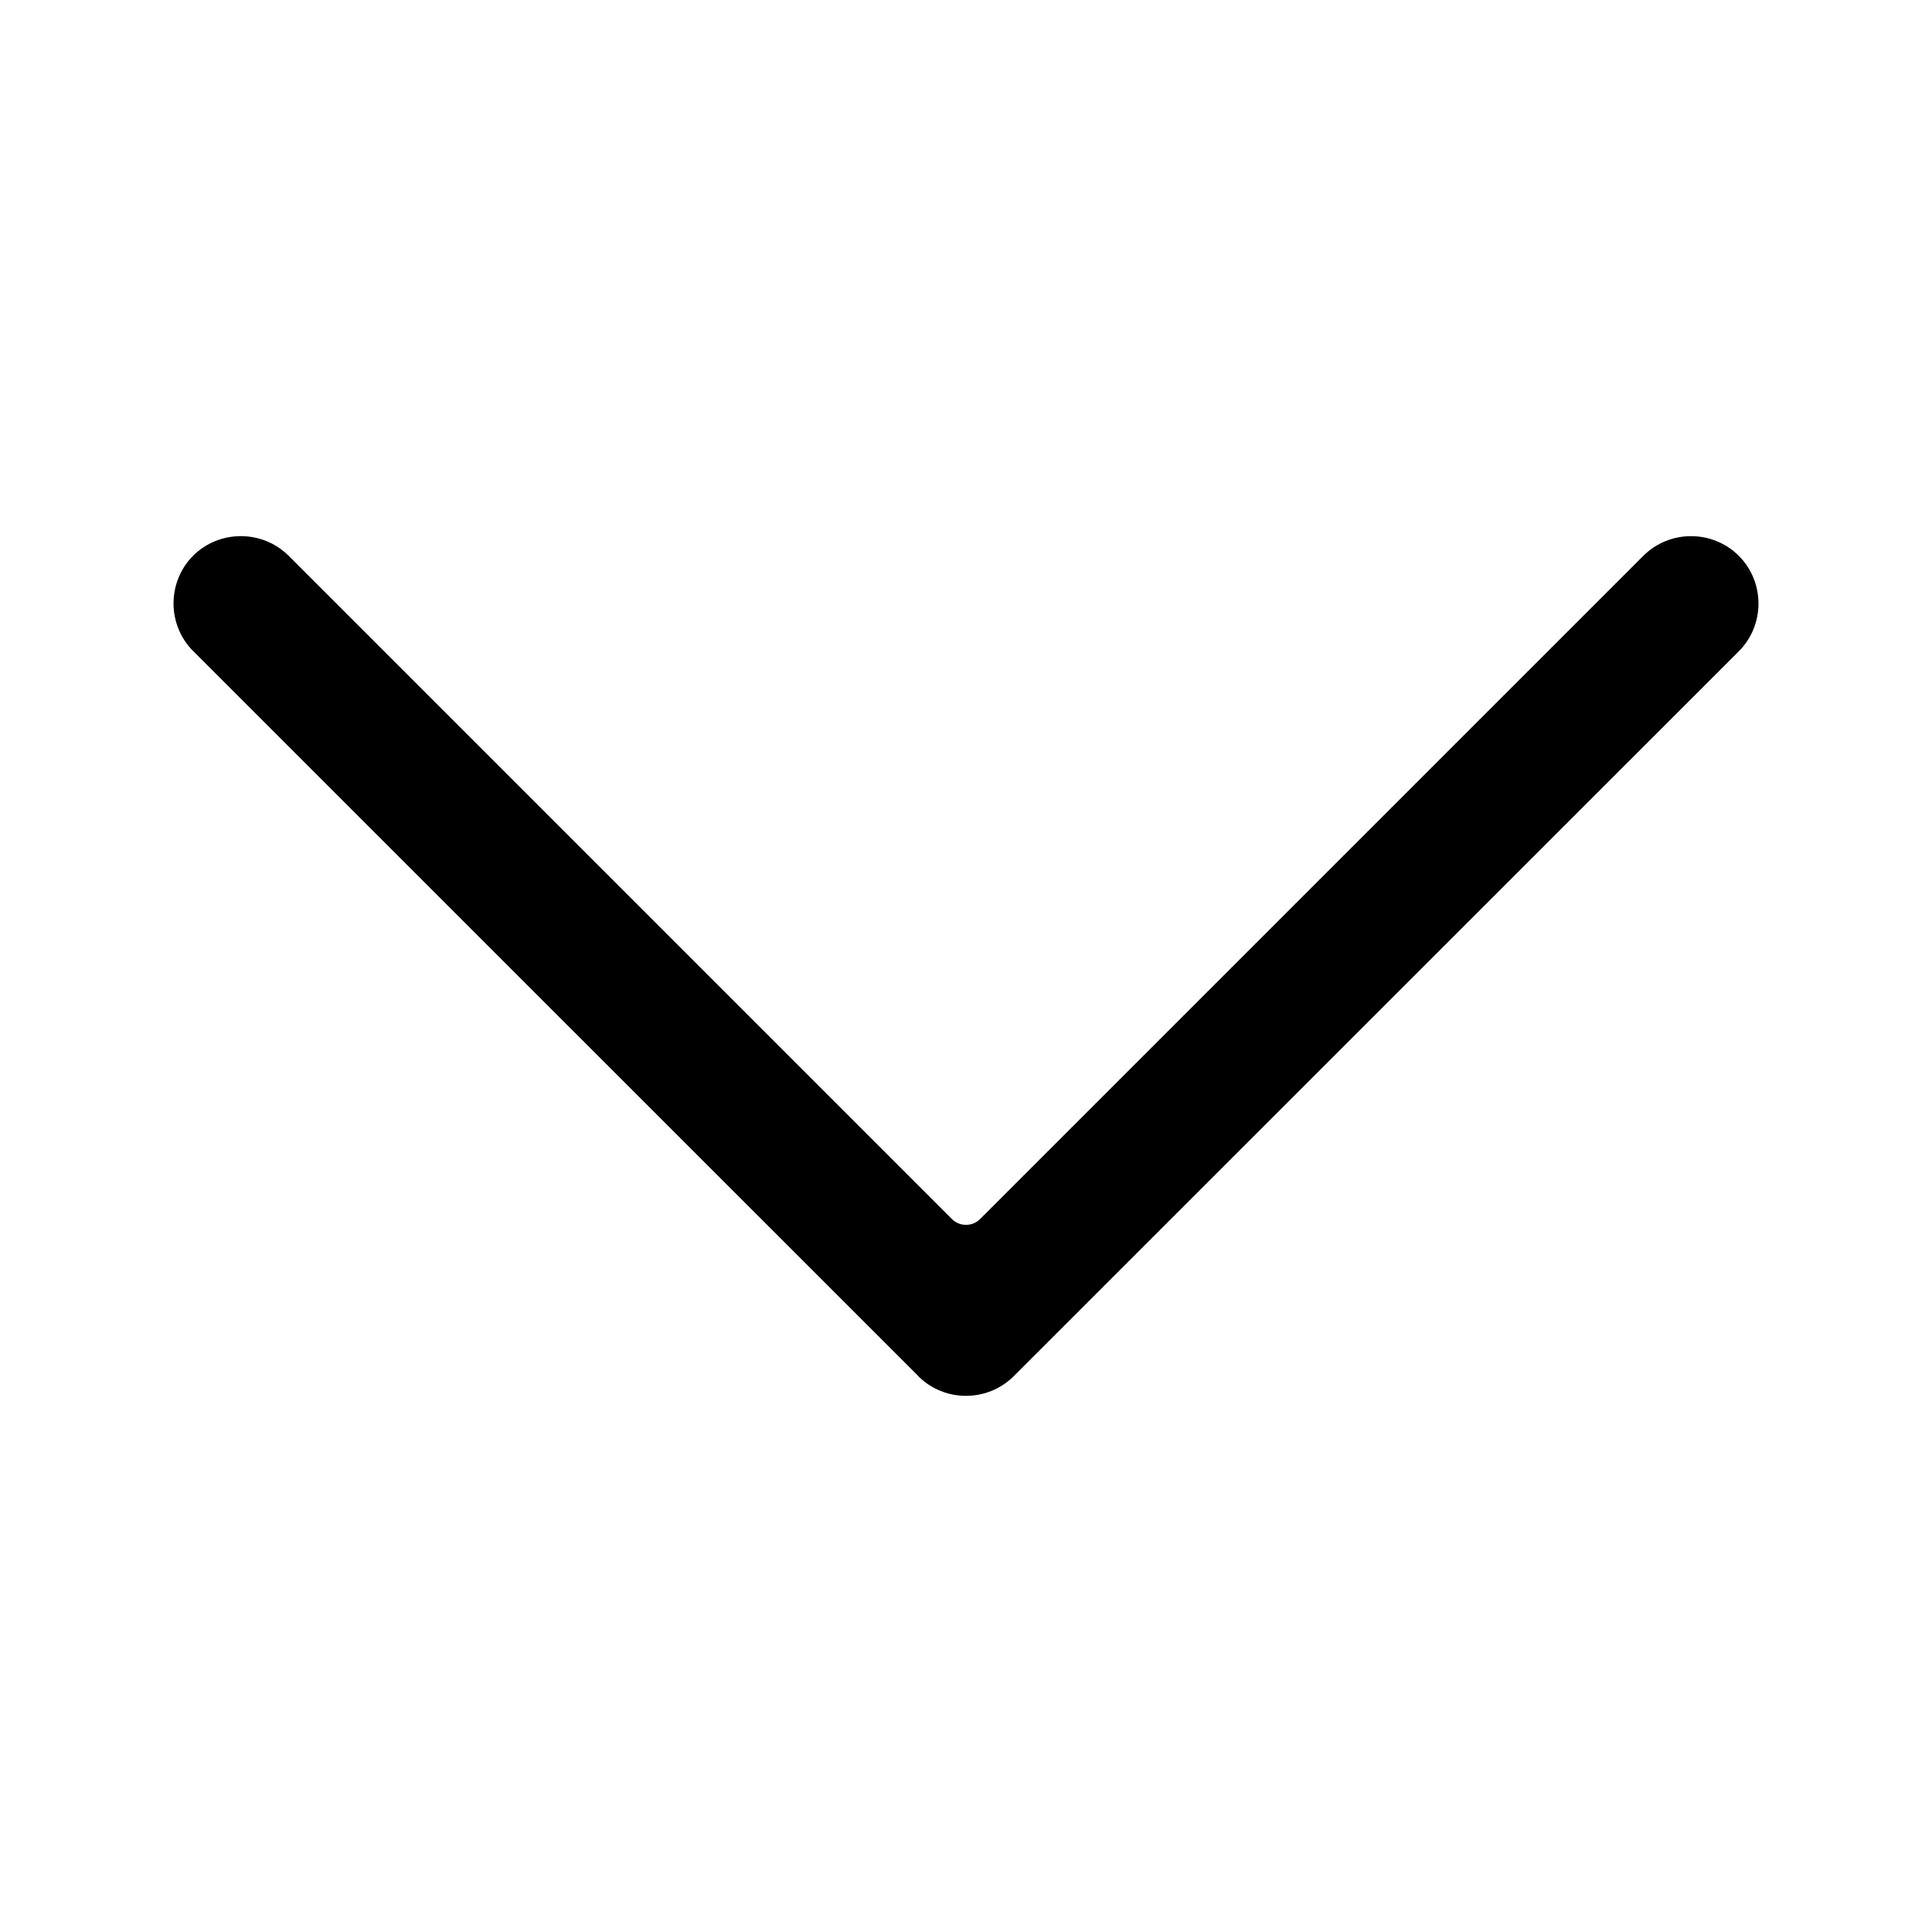
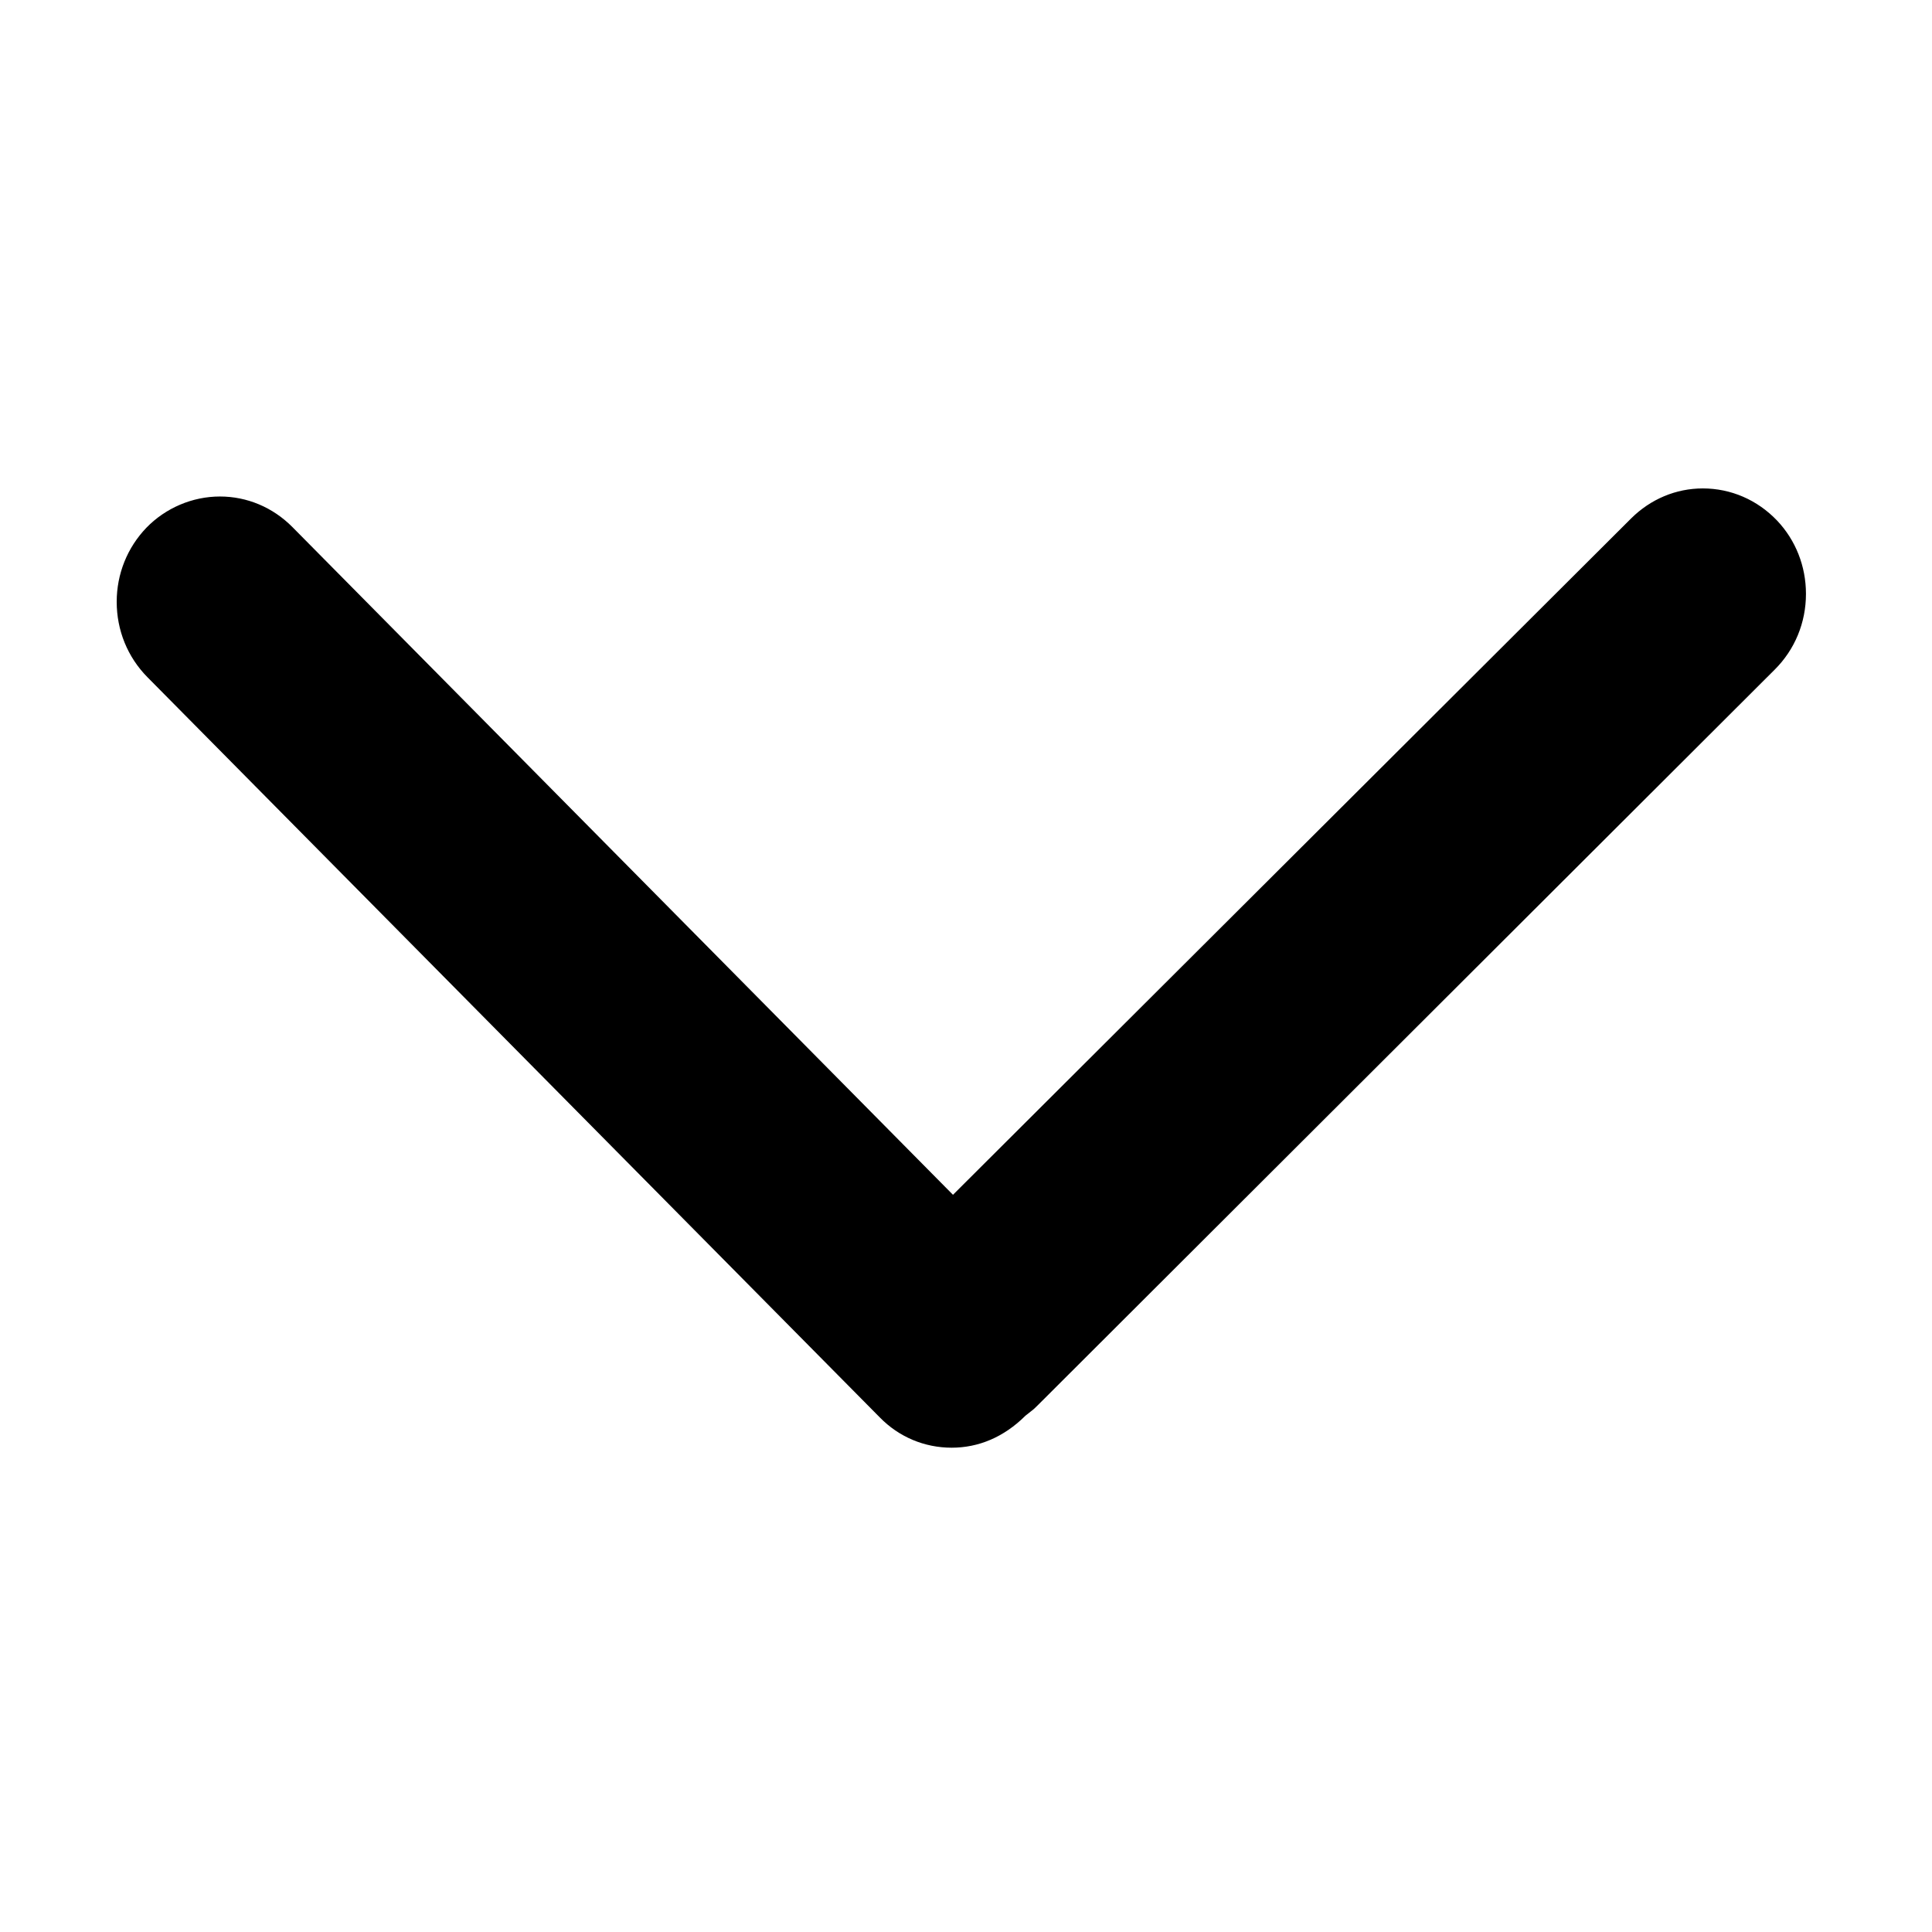
<svg xmlns="http://www.w3.org/2000/svg" class="icon" width="200px" height="200.00px" viewBox="0 0 1024 1024" version="1.1">
-   <path d="M153 294.6l351.5 351.5c1.9 1.9 4.5 3.1 7.5 3.1s5.6-1.2 7.6-3.2L871 294.6c13.9-13.9 36.7-13.9 50.6 0 13.9 13.9 13.9 36.7 0 50.6L537.3 729.4c-13.9 13.9-36.7 13.9-50.6 0-0.1-0.1-0.1-0.1-0.1-0.2L102.4 345.1c-13.9-13.9-13.9-36.7 0-50.6 13.9-13.8 36.7-13.8 50.6 0.1z" />
-   <path d="M501.8 641.2c0-0.2-0.1-0.3-0.1-0.5 0 0.2 0 0.3 0.1 0.5zM502.4 642.9c0-0.1-0.1-0.1-0.1-0.2 0 0.1 0 0.1 0.1 0.2zM501.4 638.6v0z" />
+   <path d="M957.196 314.746c0 15.286-5.879 29.522-16.564 40.167L550.241 744.61c-1.393 1.425-2.578 2.538-3.847 3.45l-2.905 2.304c-11.416 11.363-24.849 16.946-39.069 16.946-14.476 0-28.011-5.708-38.111-16.057l-388.217-392.377c-10.467-10.613-16.237-24.785-16.237-39.893 0-14.772 5.6-28.726 15.754-39.288 10.186-10.497 24.391-16.539 38.952-16.539 14.383 0 28.01 5.722 38.367 16.143L505.099 633.267 864.527 274.783c10.31-10.249 23.782-15.909 37.994-15.909 14.889 0 28.859 6.051 39.334 16.999C951.744 286.292 957.196 300.122 957.196 314.746z" />
</svg>
